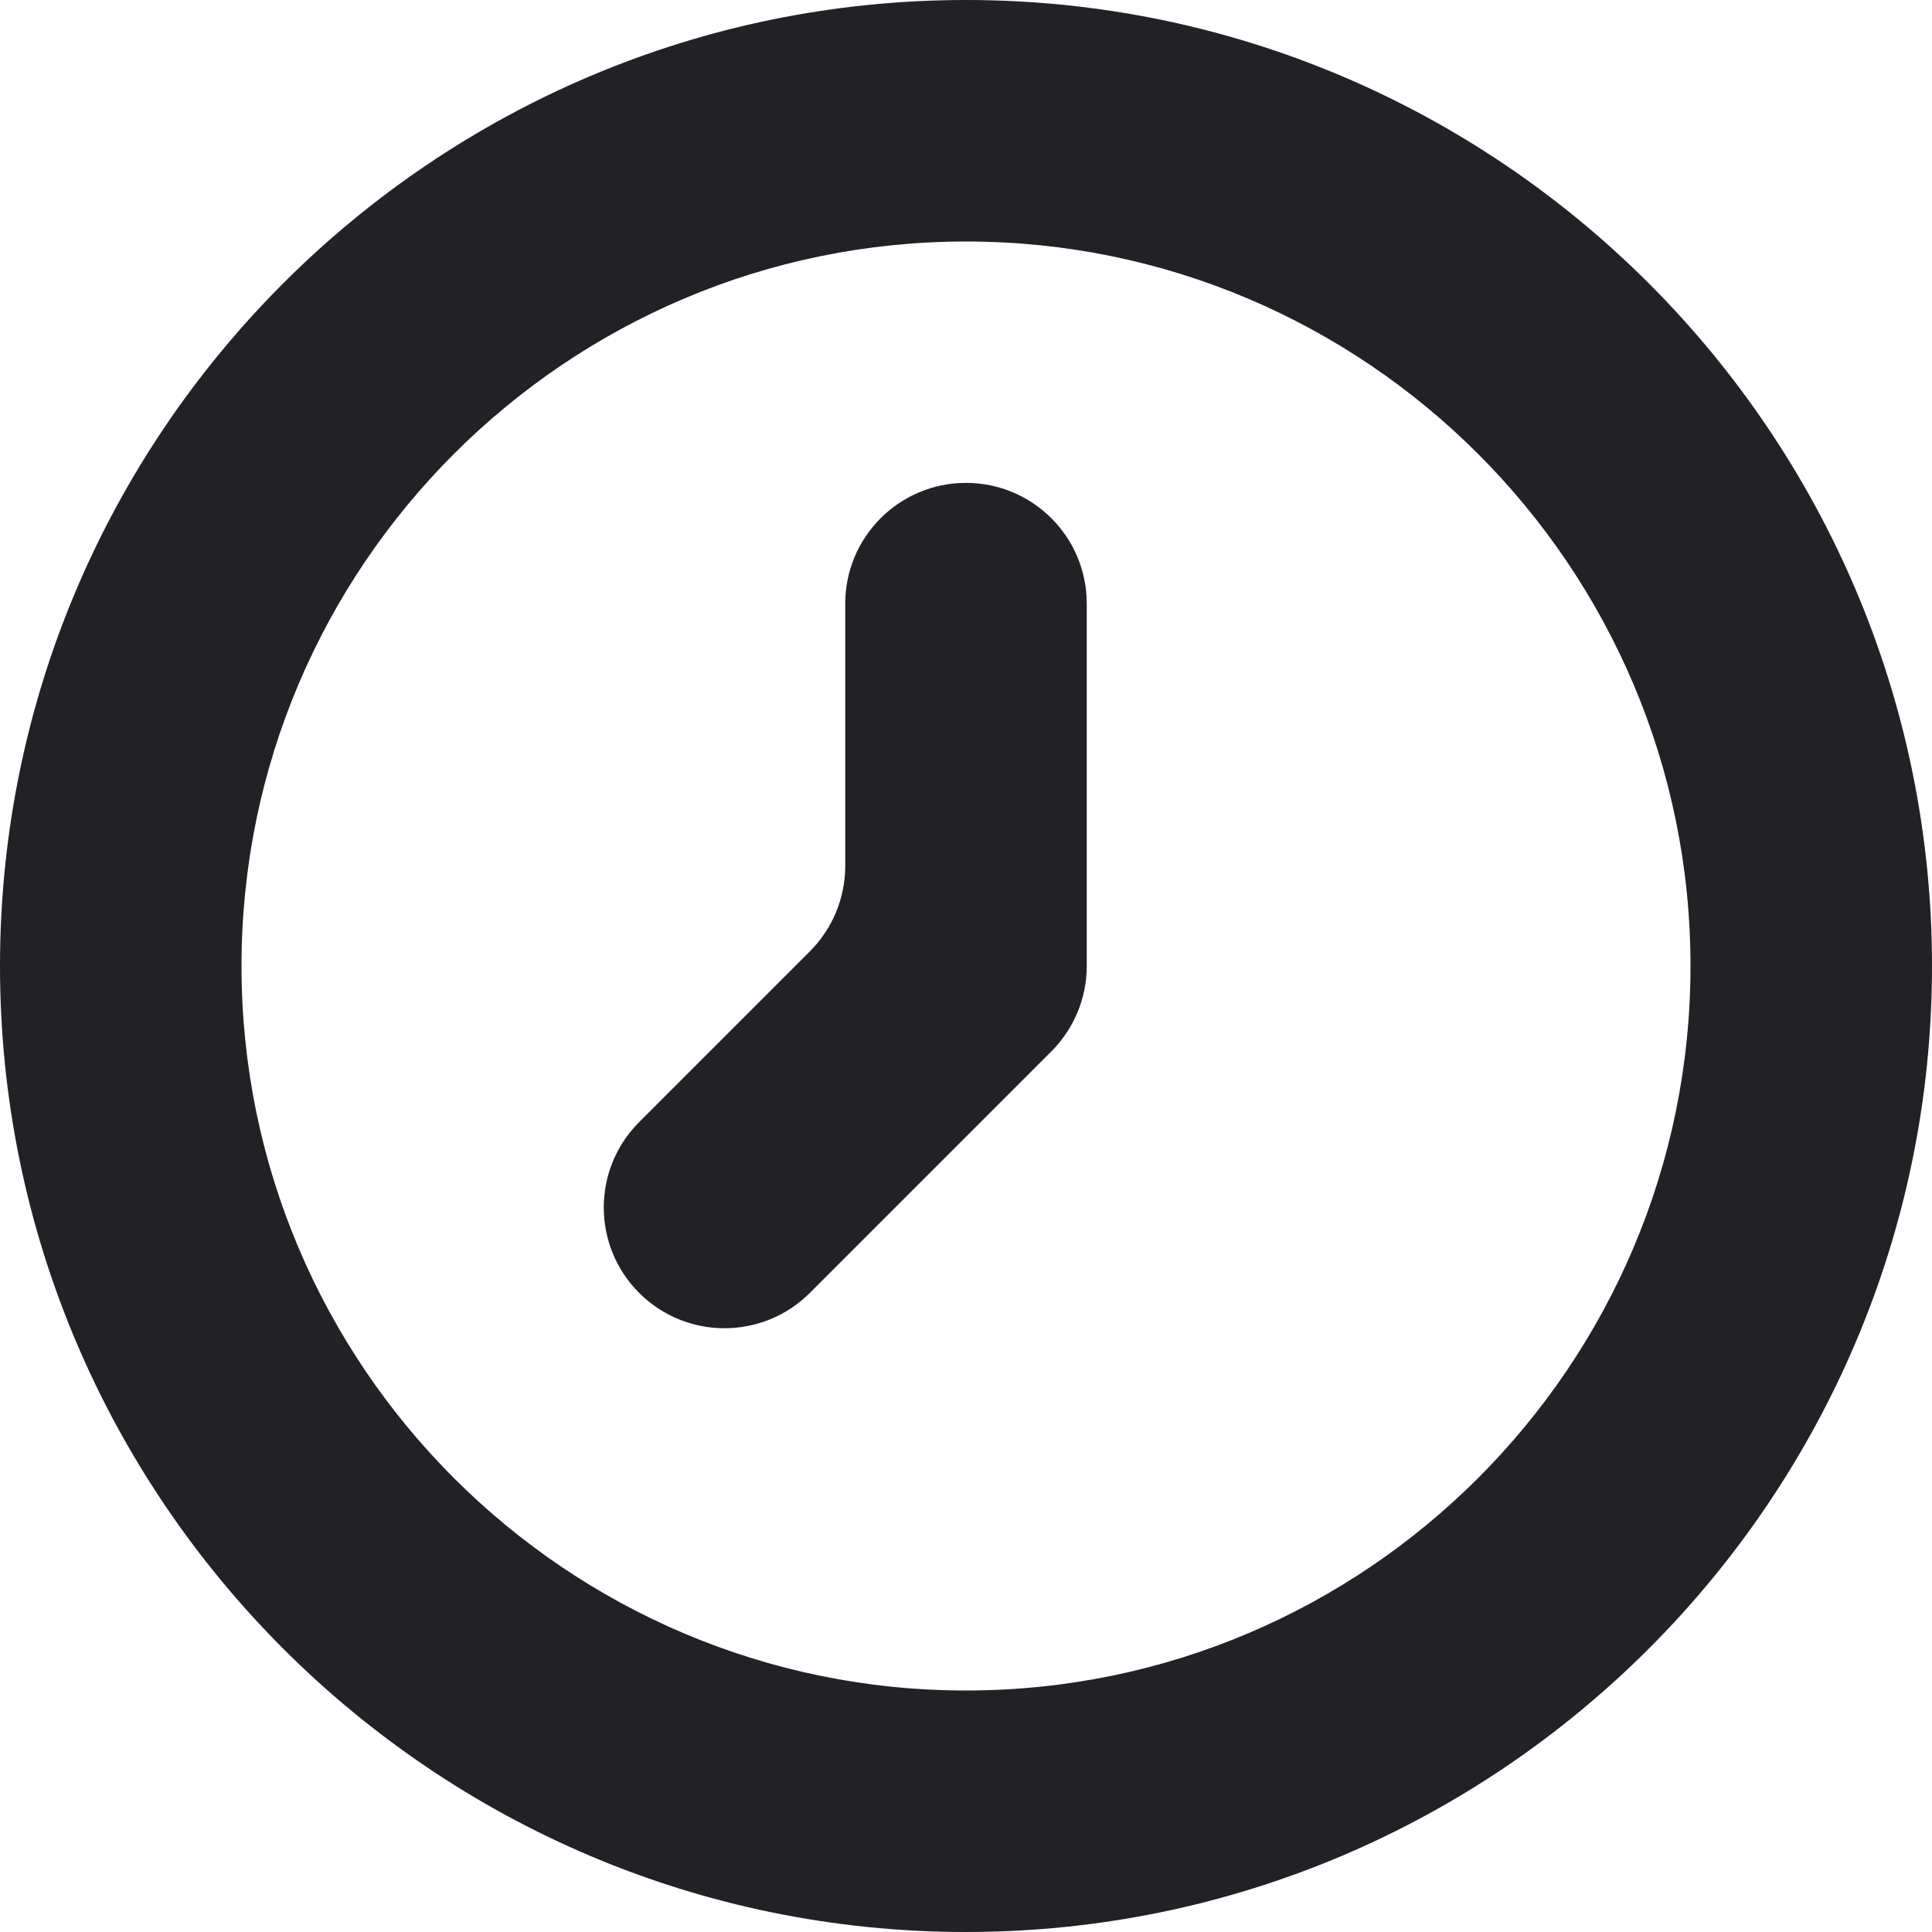
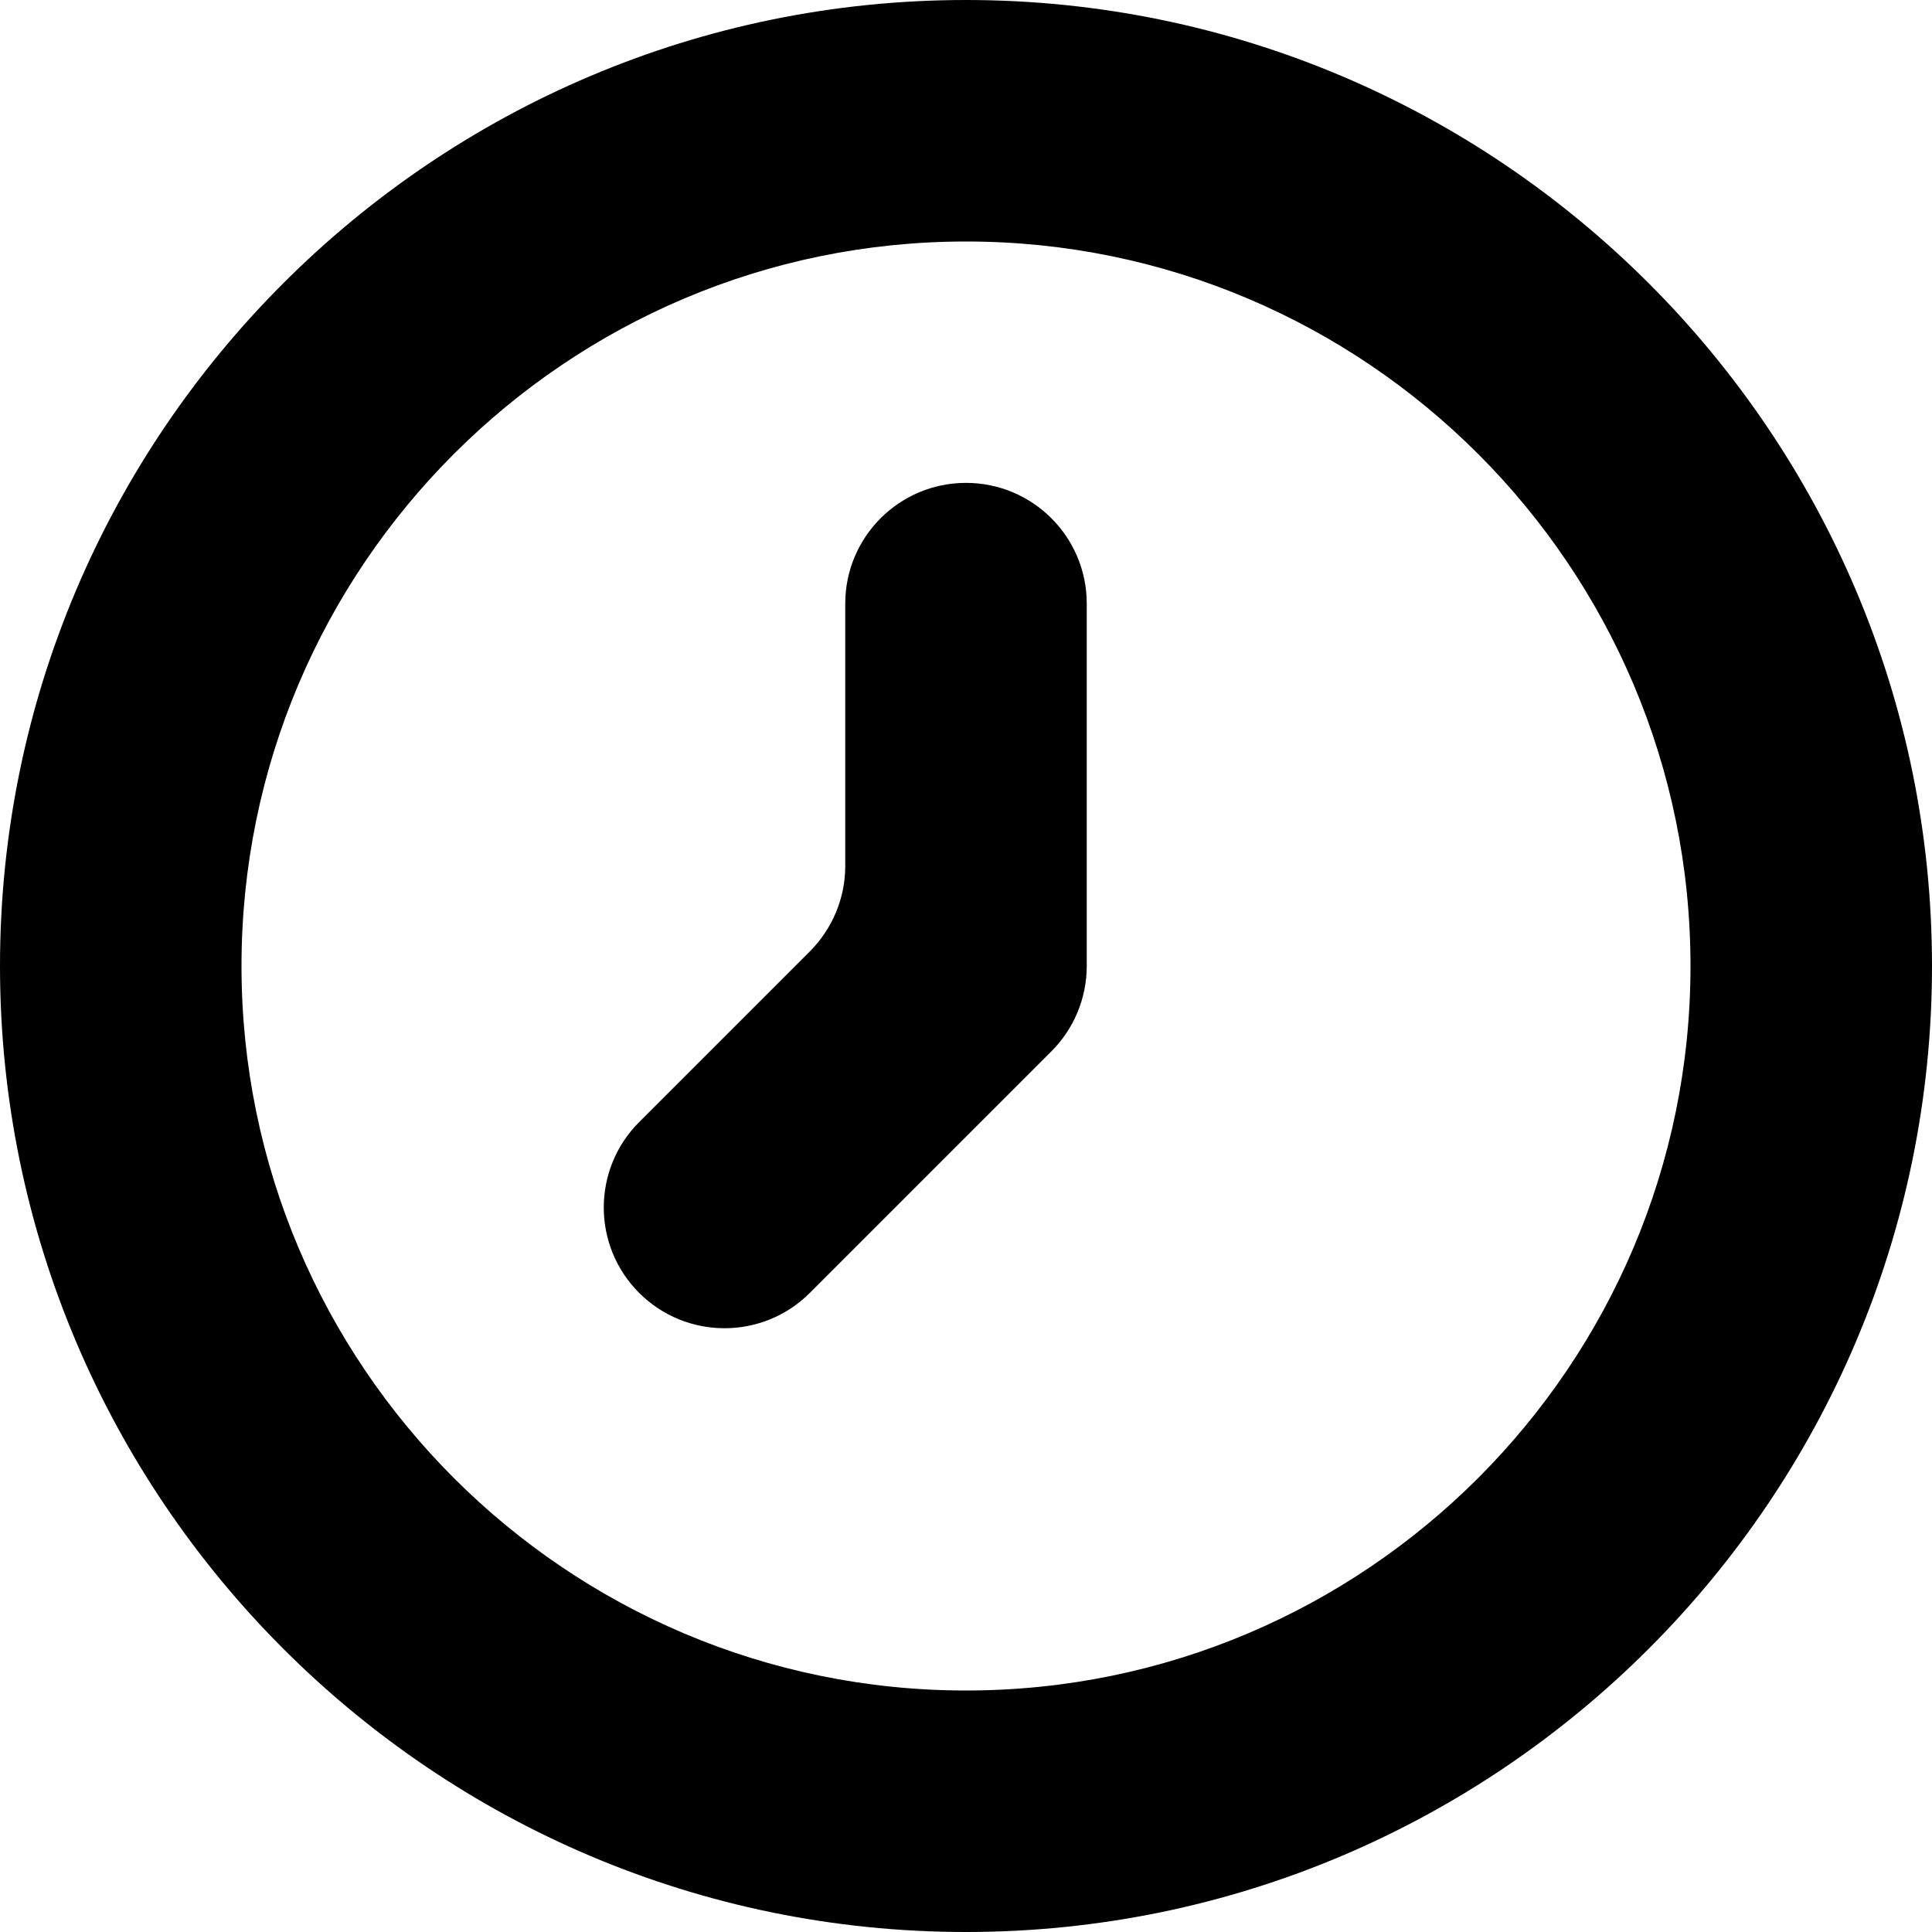
<svg xmlns="http://www.w3.org/2000/svg" width="16" height="16" viewBox="0 0 16 16">
-   <path fill="#212126" d="M6.707 10.707l2-2A1 1 0 0 0 9 7.999v-3a1 1 0 1 0-2 0v2.173c0 .265-.106.519-.293.707L5.293 9.293a.999.999 0 1 0 1.414 1.414M8 2C4.691 2 2 4.691 2 8s2.691 6 6 6 6-2.691 6-6-2.691-6-6-6m0 14c-4.411 0-8-3.589-8-8s3.589-8 8-8 8 3.589 8 8-3.589 8-8 8" />
+   <path d="M6.707 10.707l2-2A1 1 0 0 0 9 7.999v-3a1 1 0 1 0-2 0v2.173c0 .265-.106.519-.293.707L5.293 9.293a.999.999 0 1 0 1.414 1.414M8 2C4.691 2 2 4.691 2 8s2.691 6 6 6 6-2.691 6-6-2.691-6-6-6m0 14c-4.411 0-8-3.589-8-8s3.589-8 8-8 8 3.589 8 8-3.589 8-8 8" />
</svg>
